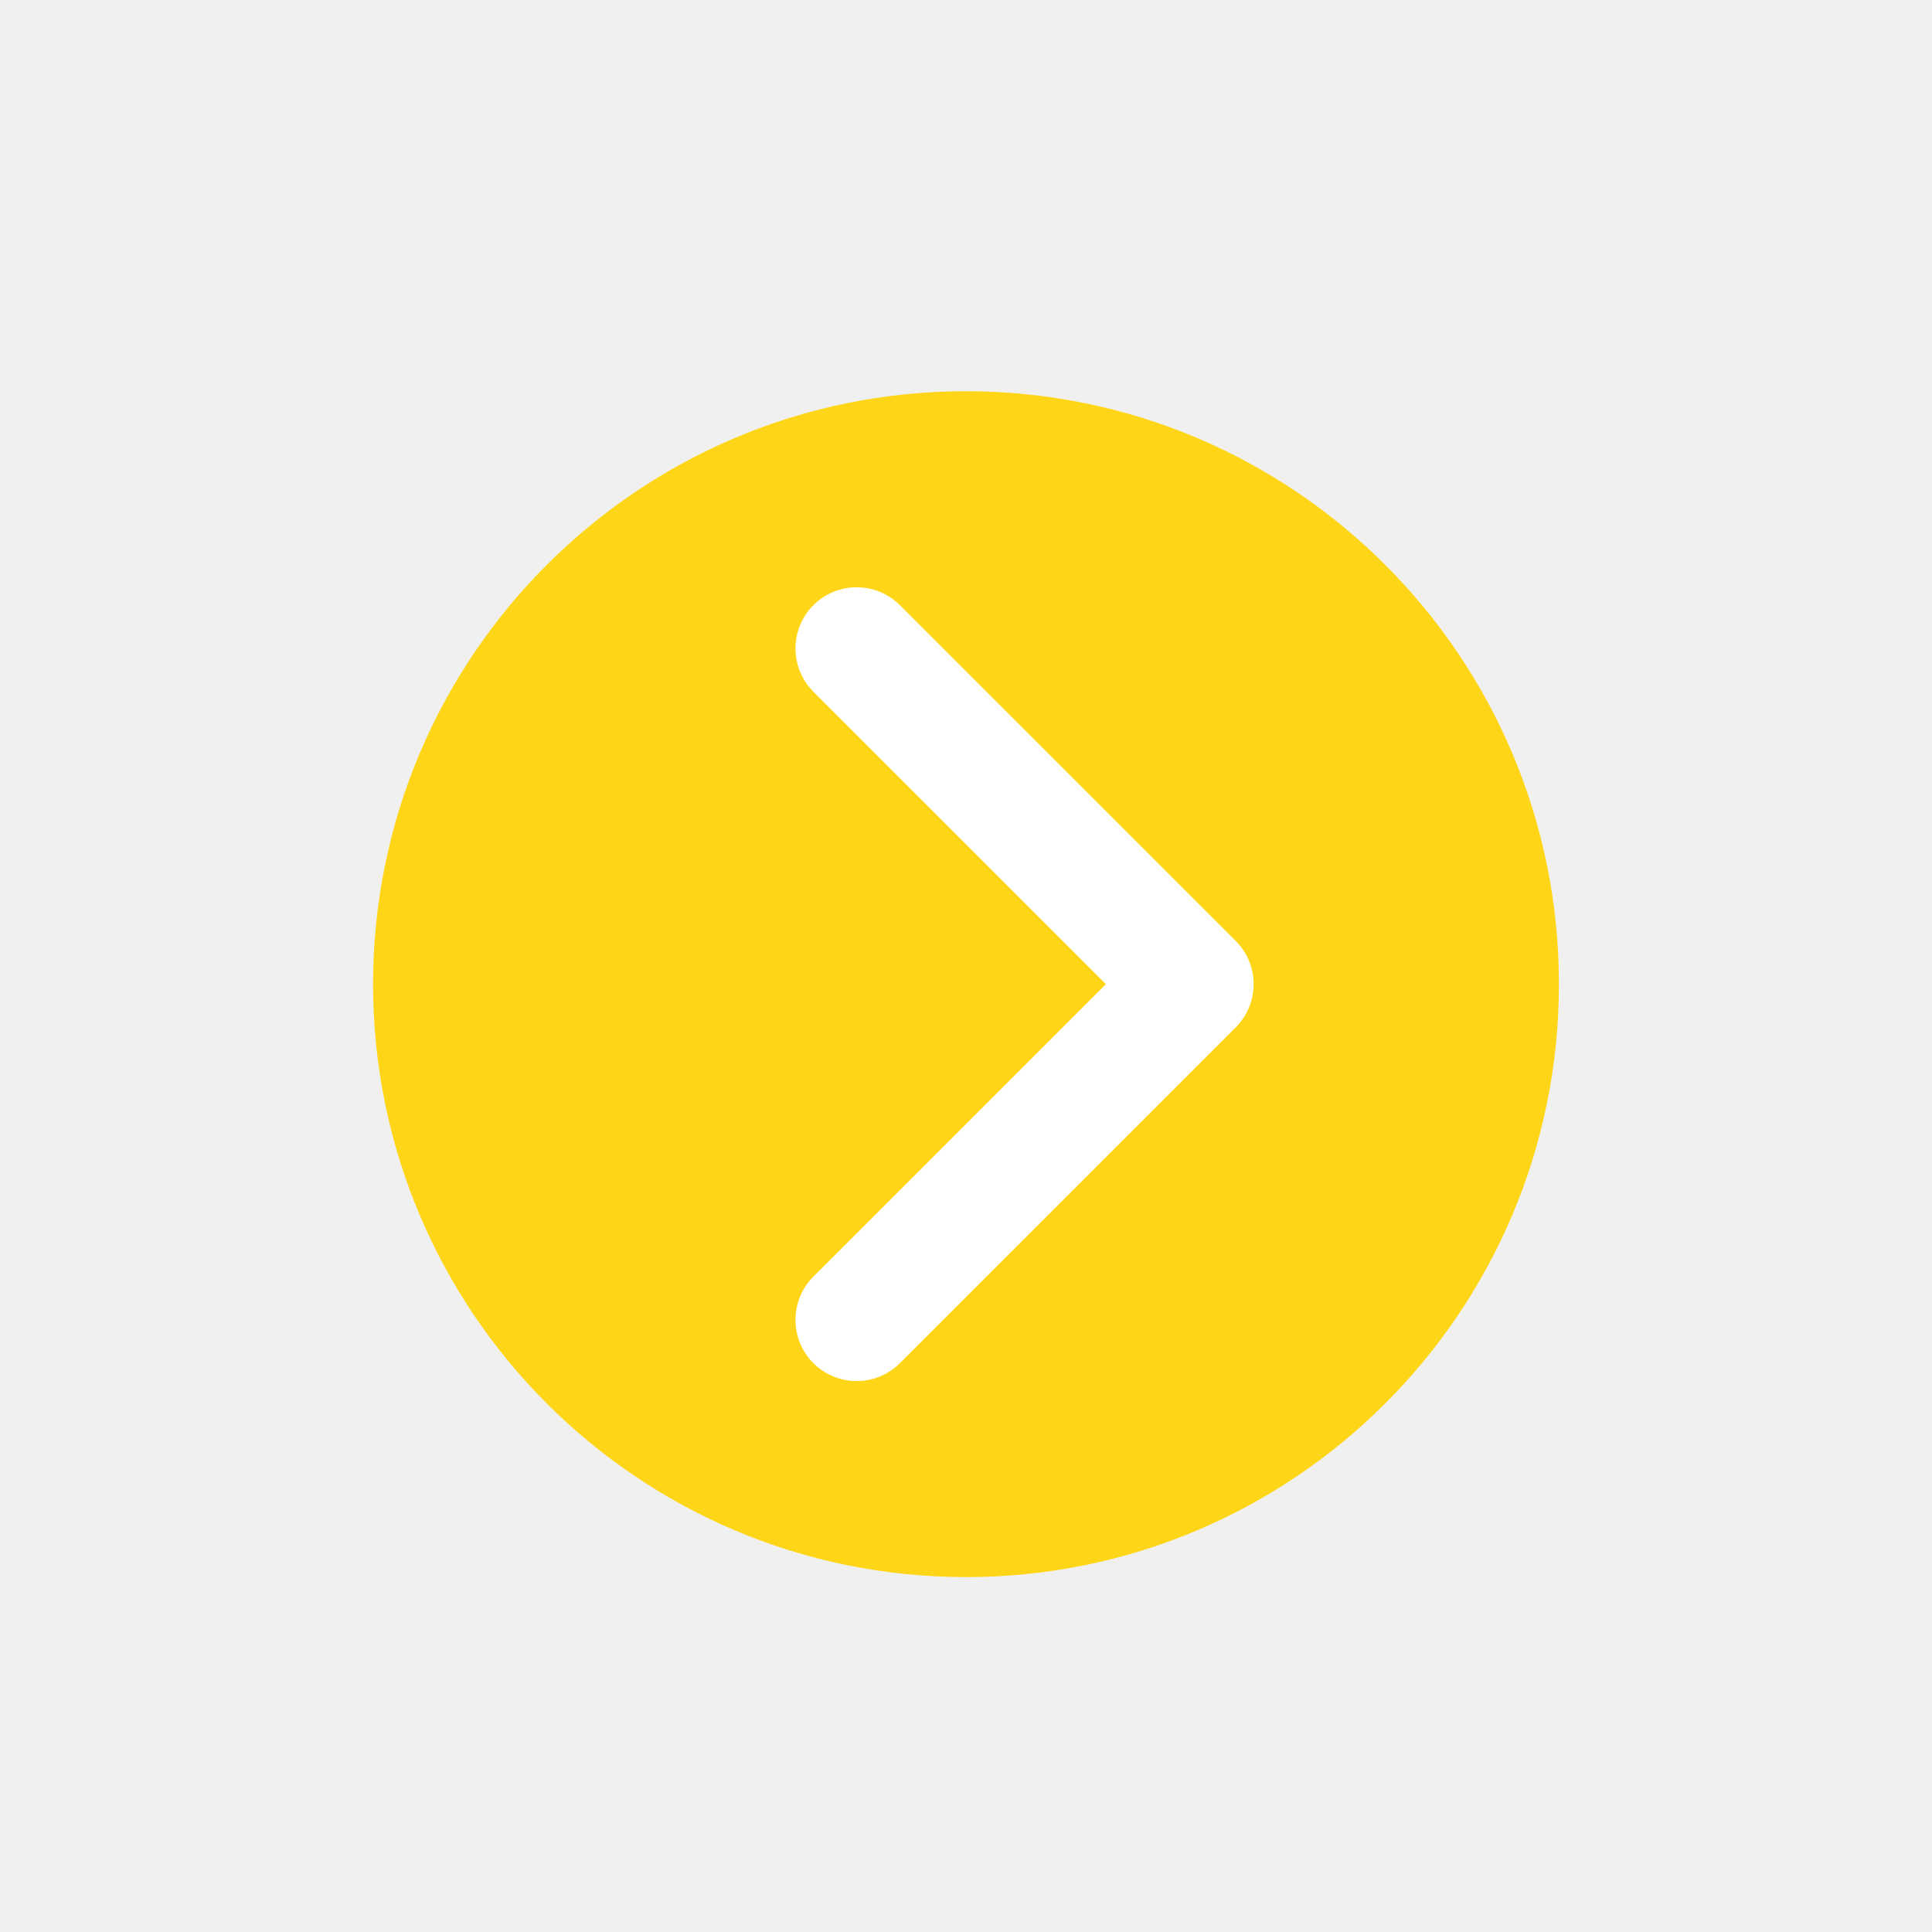
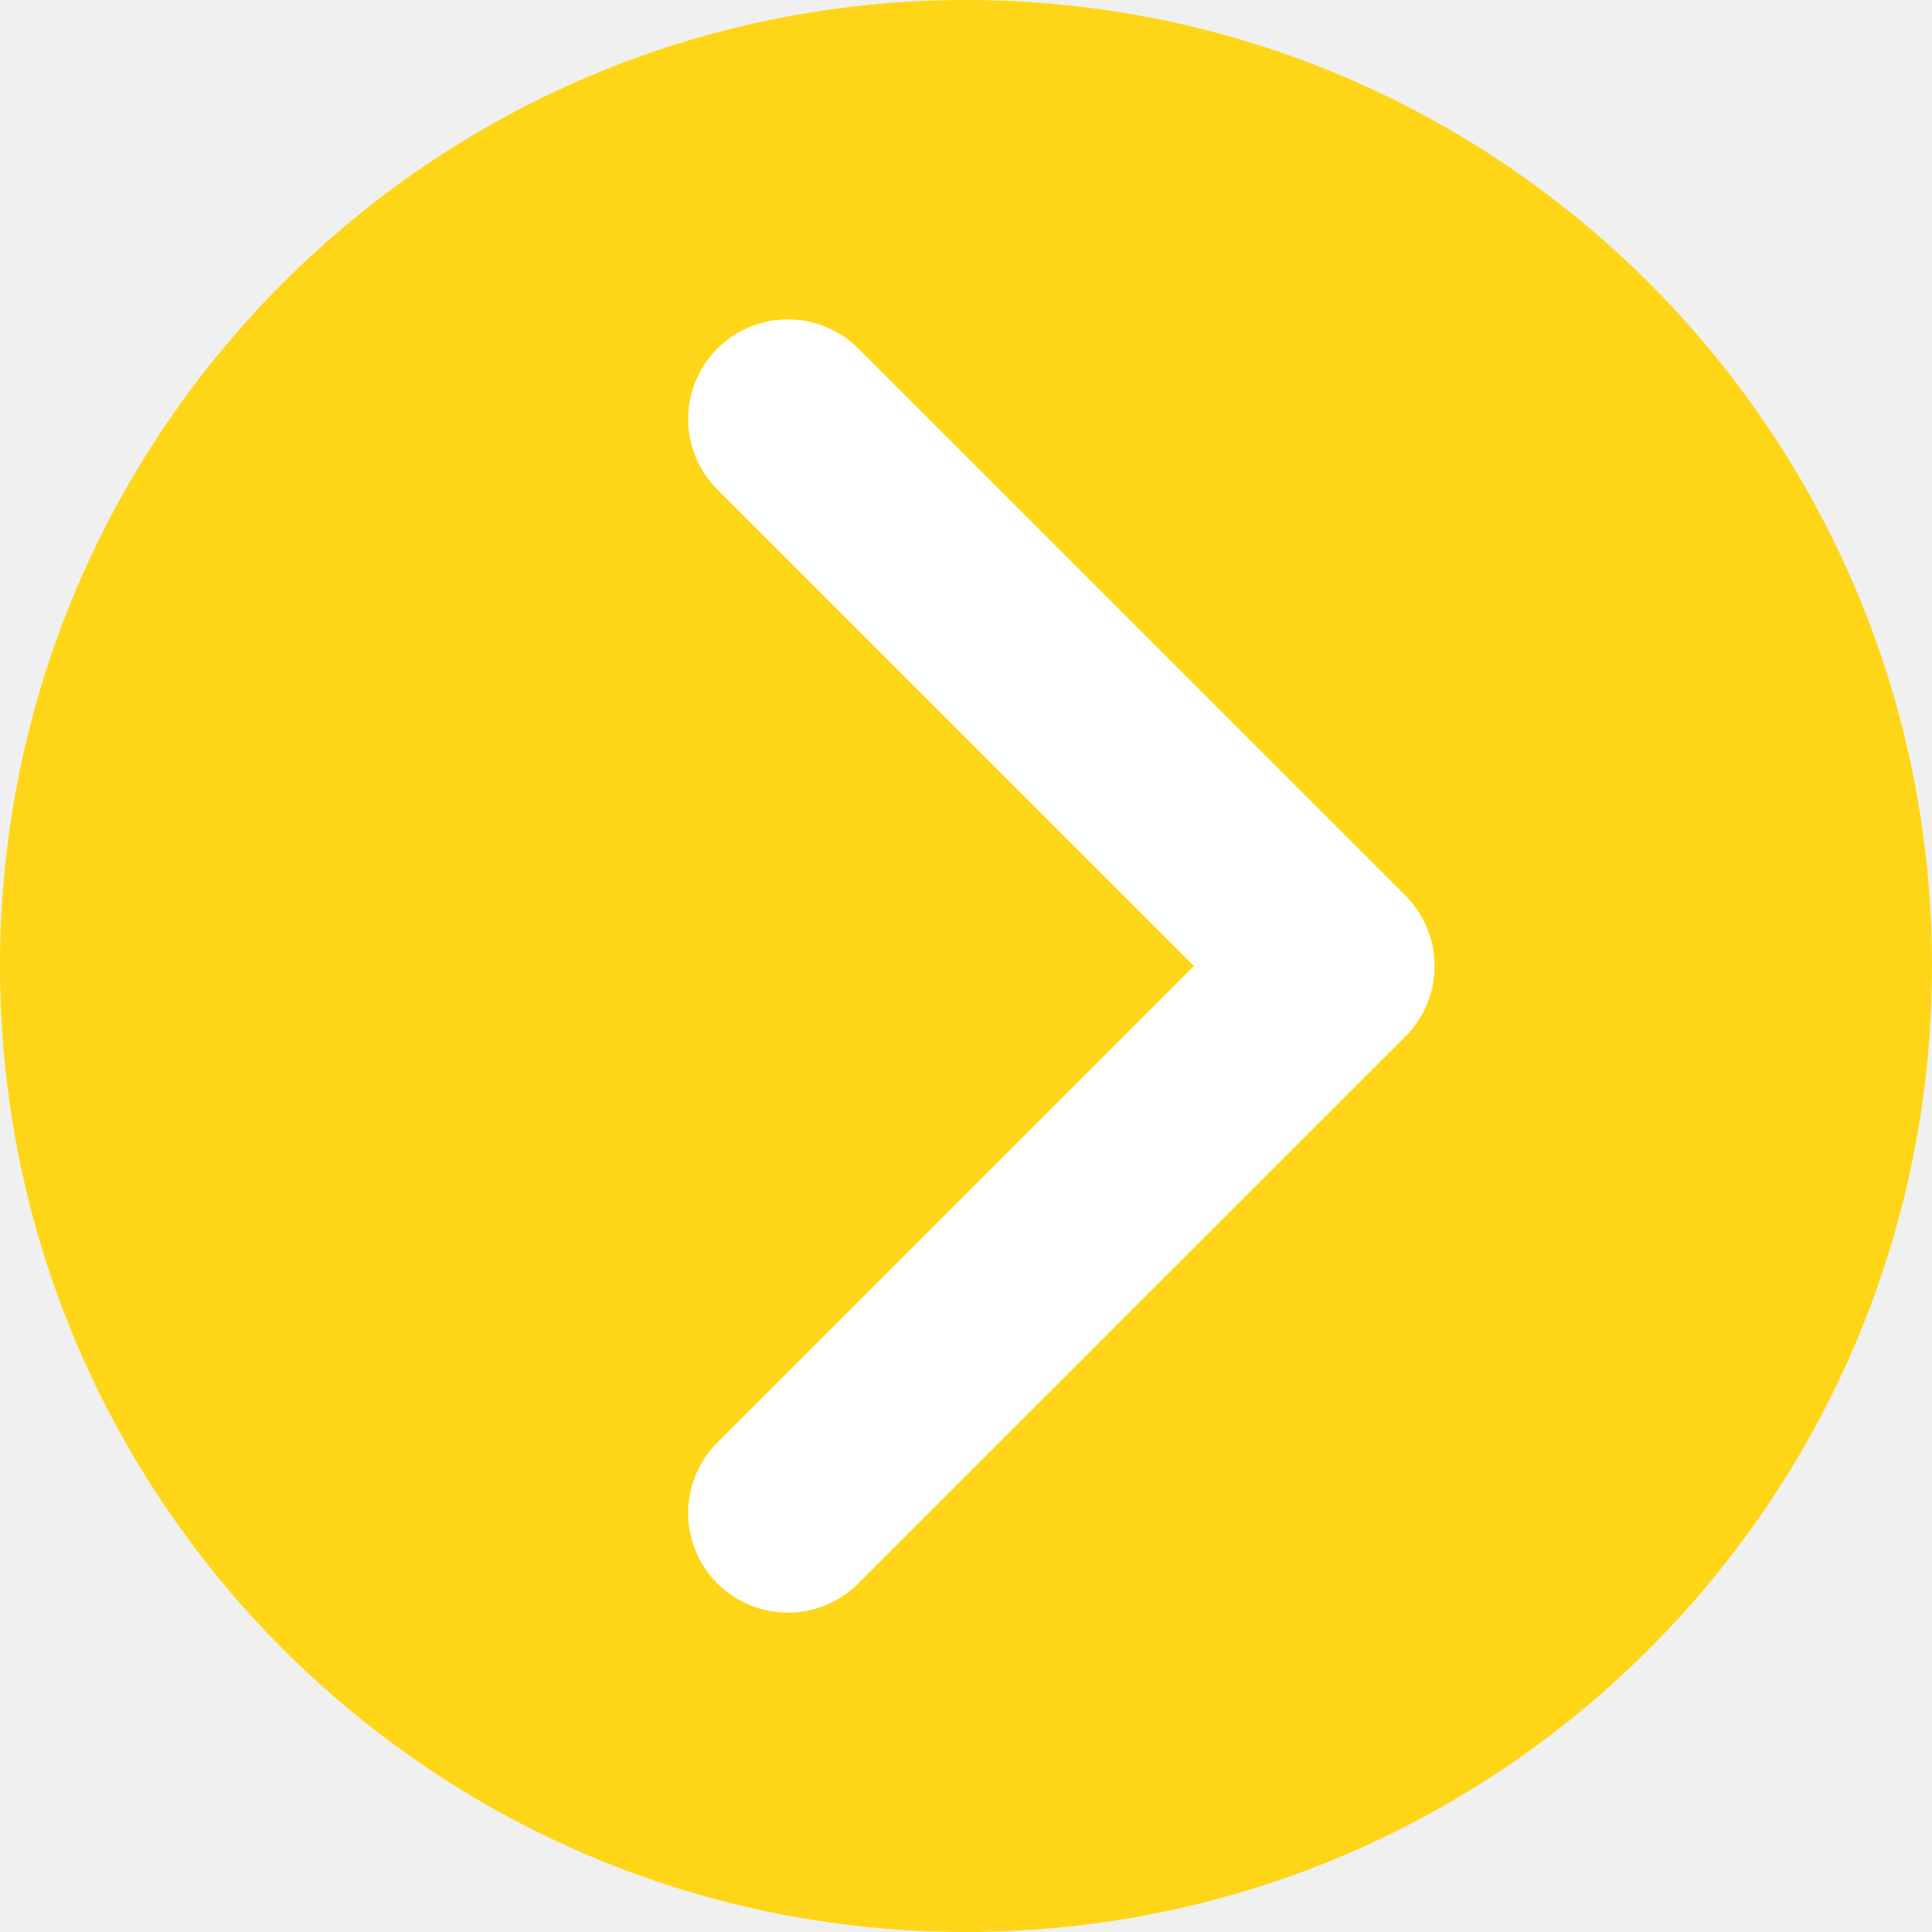
- <svg xmlns="http://www.w3.org/2000/svg" id="Layer_1" data-name="Layer 1" viewBox="0 0 300 300">
-   <defs>
-     <style>.cls-1{fill:#ffd617;}.cls-2{fill:none;stroke:#fff;stroke-linecap:round;stroke-linejoin:round;stroke-width:19px;}</style>
+ <svg xmlns="http://www.w3.org/2000/svg" id="Layer_1" data-name="Layer 1" viewBox="0 0 184.14 184.14" version="1.1">
+   <defs id="defs878">
+     <style id="style876">.cls-1{fill:#ffd617;}.cls-2{fill:none;stroke:#fff;stroke-linecap:round;stroke-linejoin:round;stroke-width:19px;}</style>
  </defs>
-   <circle class="cls-1" cx="150" cy="152.82" r="92.07" />
-   <polyline class="cls-2" points="133.02 100.69 185.16 152.82 133.02 204.95" />
+   <circle class="cls-1" cx="92.07" cy="92.07" r="92.07" id="circle882" />
+   <polyline class="cls-2" points="133.02 100.69 185.16 152.82 133.02 204.95" id="polyline884" transform="translate(-57.93,-60.75001)" />
</svg>
